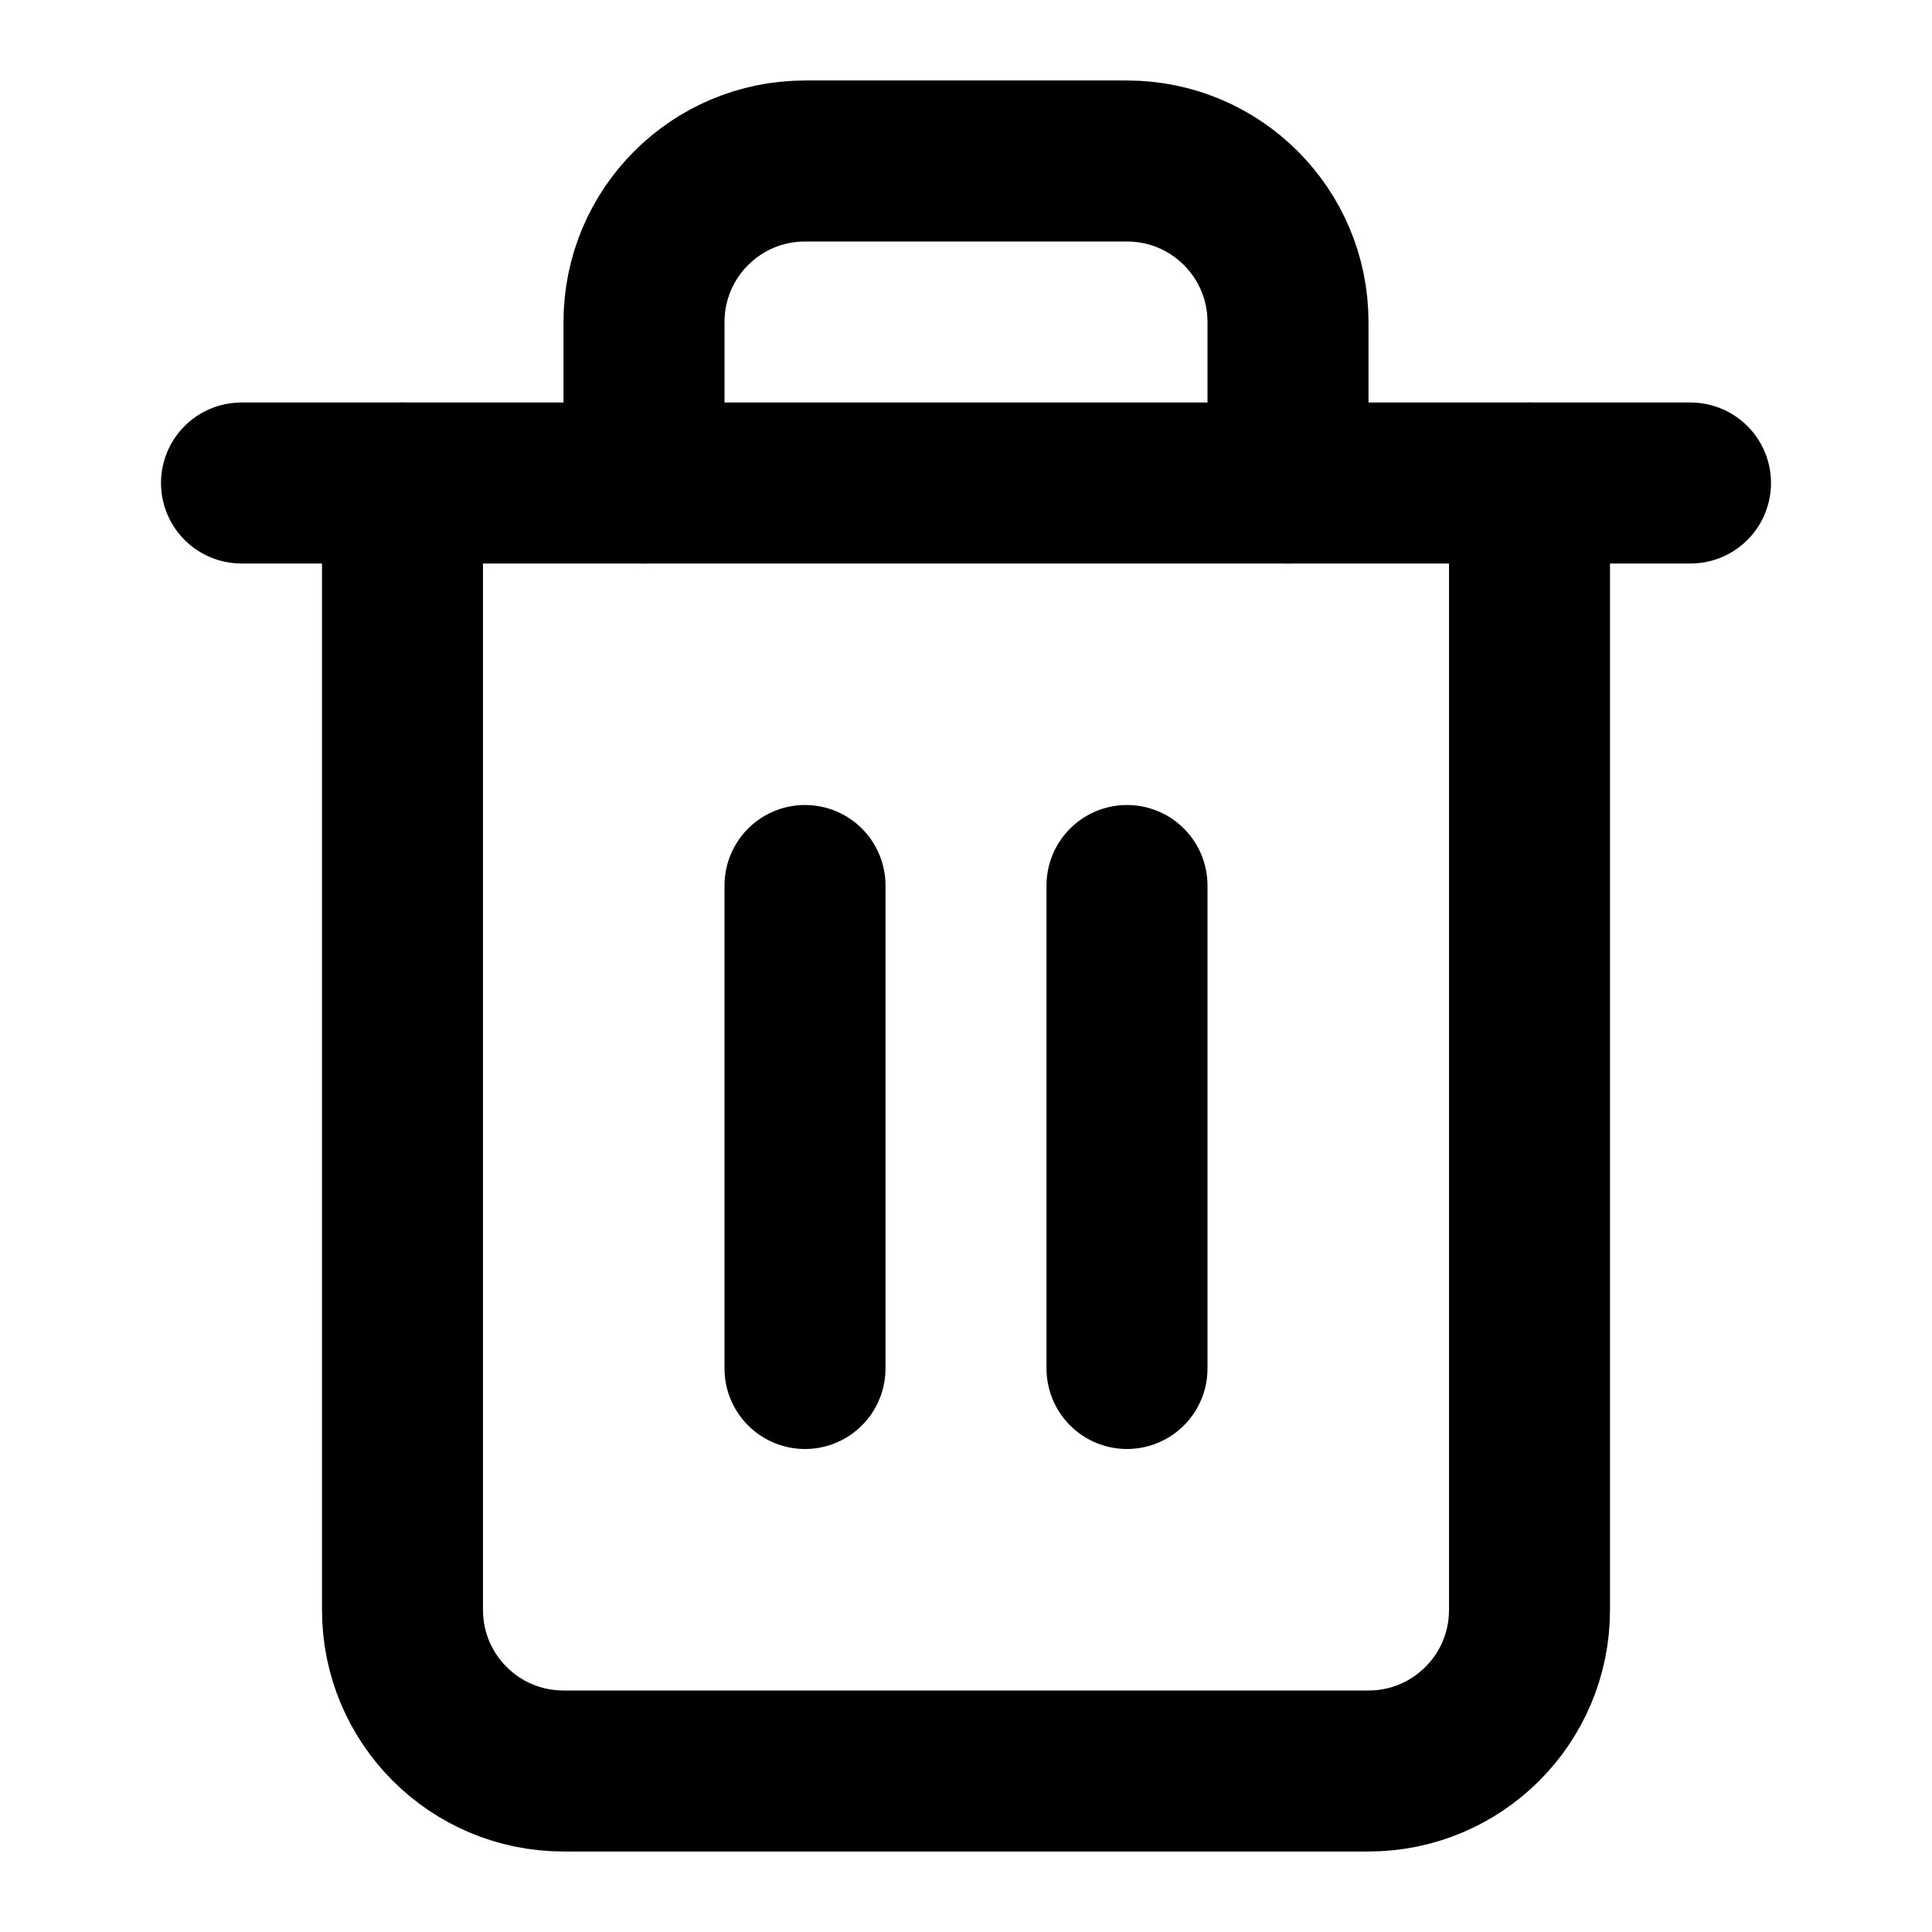
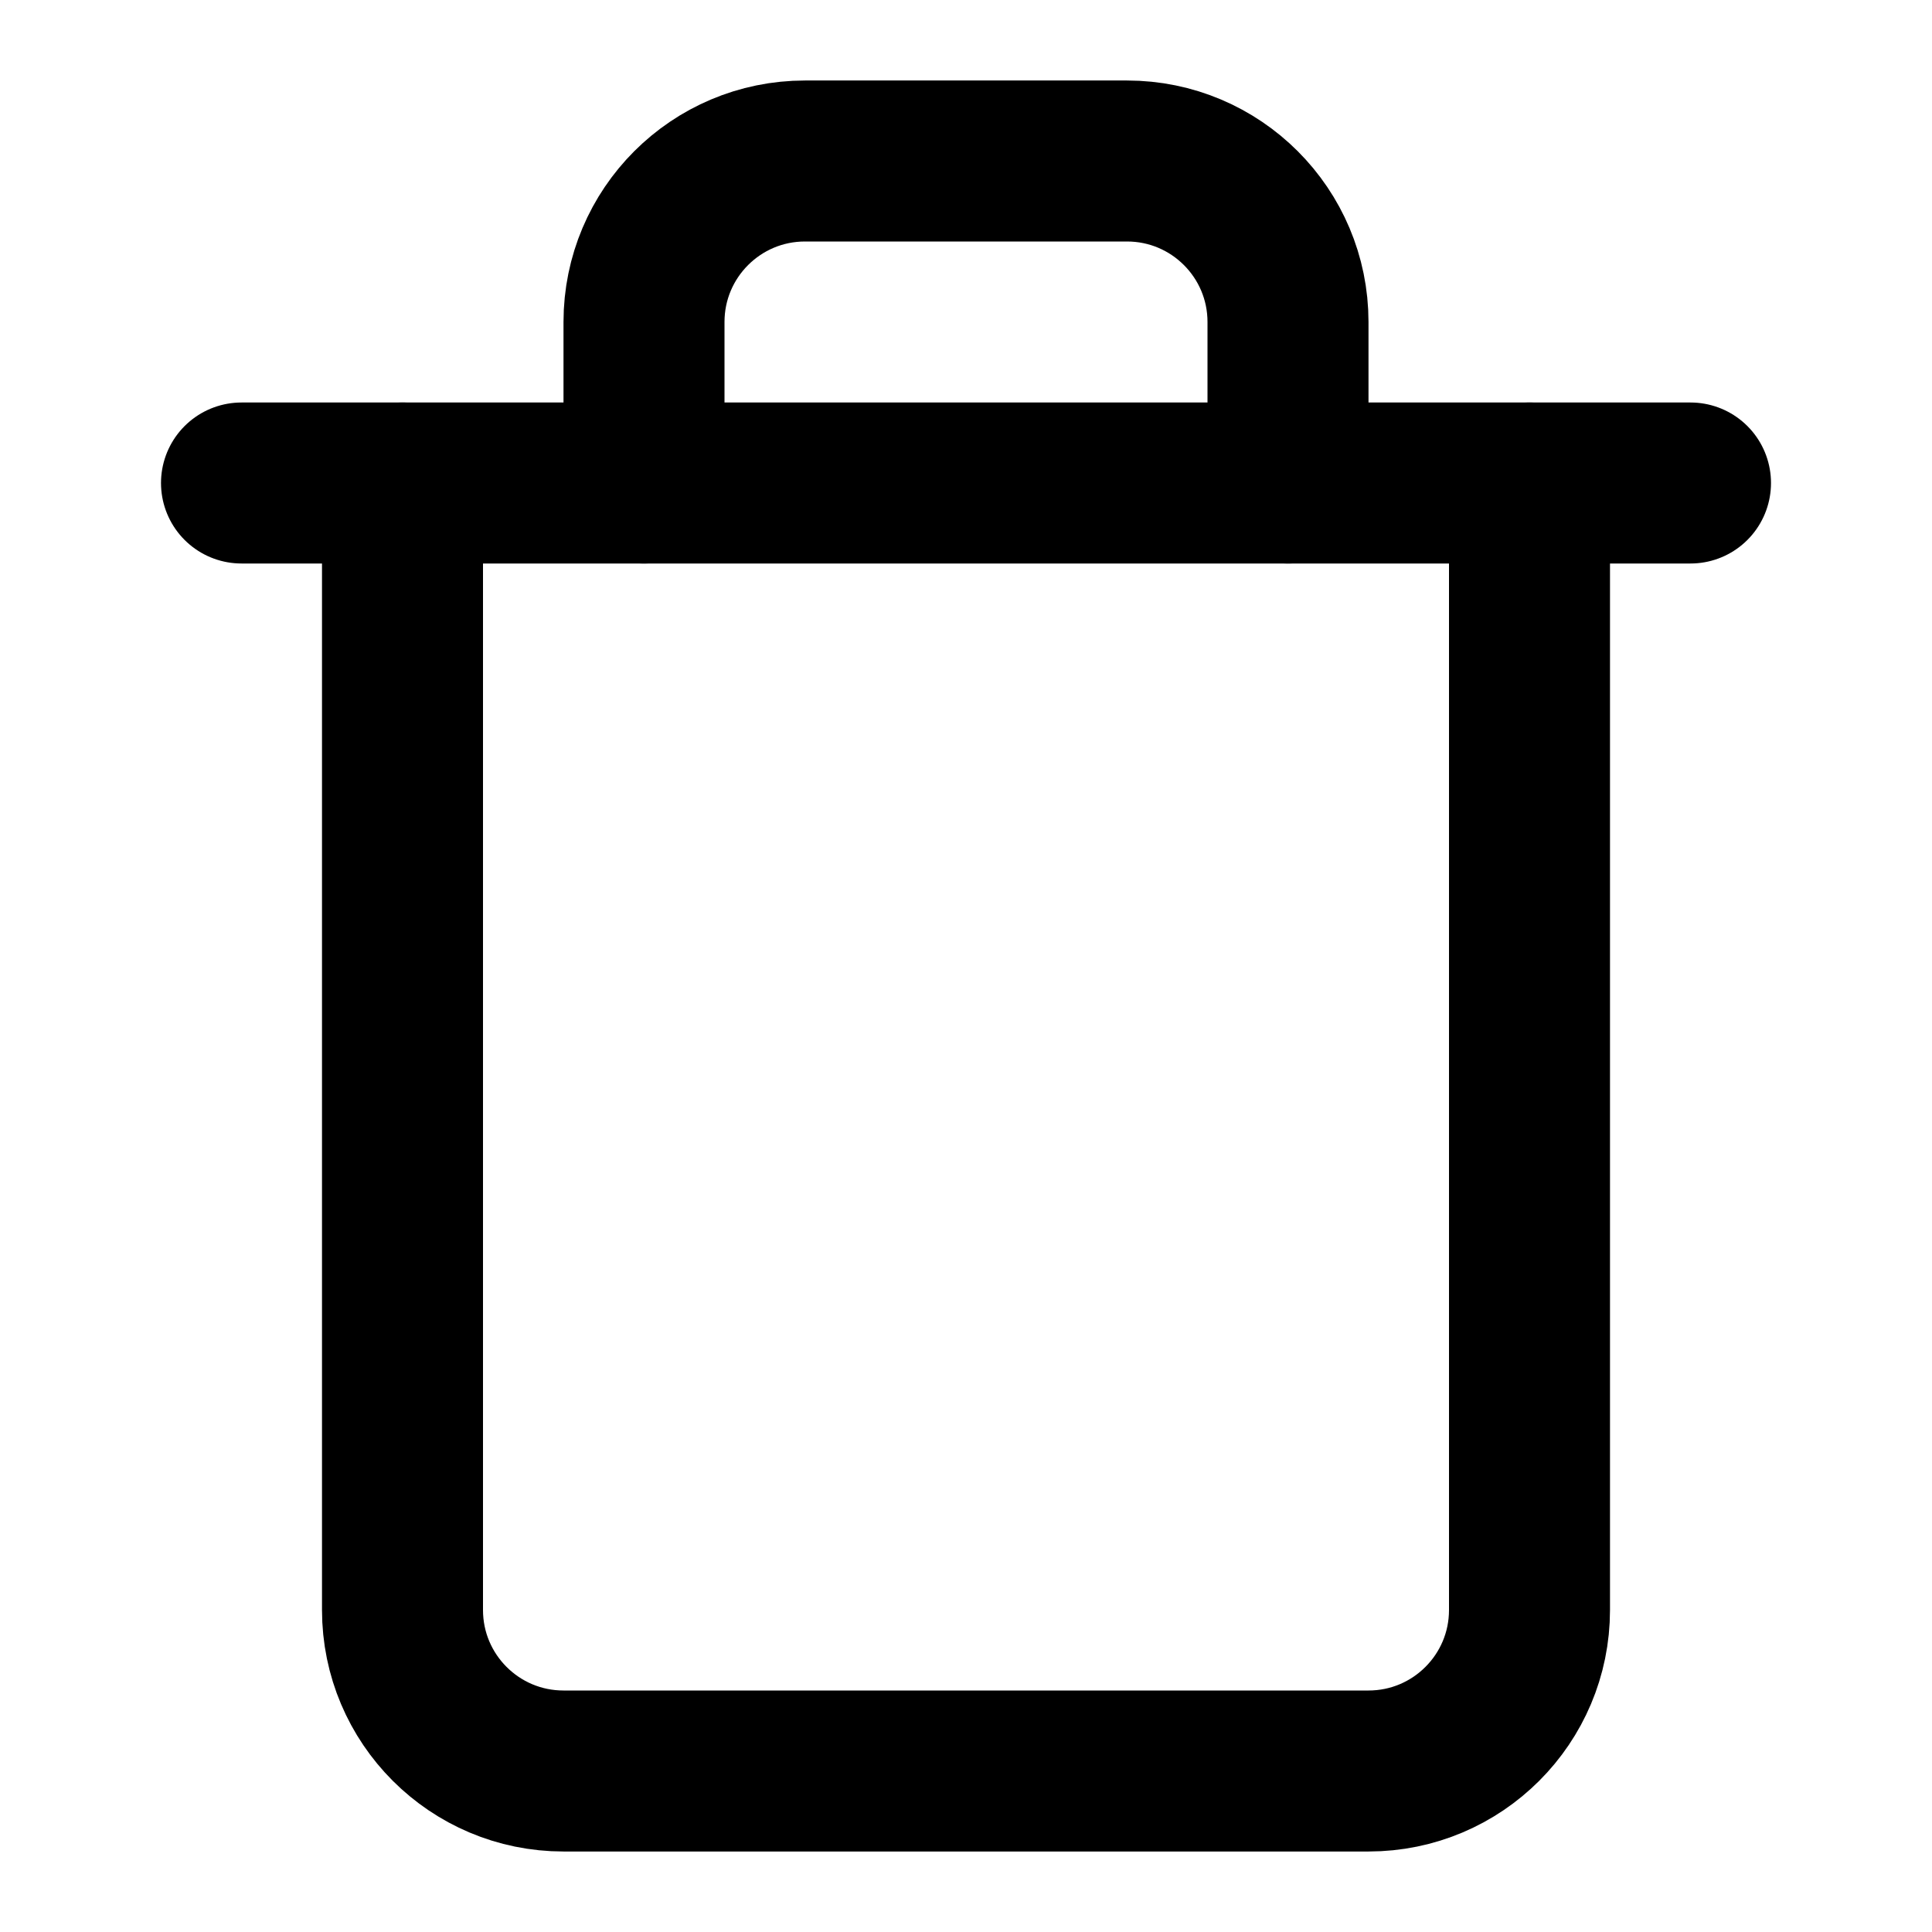
- <svg xmlns="http://www.w3.org/2000/svg" width="24" height="24" viewBox="0 0 24 24" fill="none" stroke="currentColor" stroke-width="2" stroke-linecap="round" stroke-linejoin="round" class="feather feather-trash-2">
+ <svg xmlns="http://www.w3.org/2000/svg" width="24" height="24" viewBox="0 0 24 24" fill="none" stroke="currentColor" stroke-width="2" stroke-linecap="round" stroke-linejoin="round" class="feather feather-trash">
  <polyline points="3 6 5 6 21 6" />
  <path d="M19 6v14a2 2 0 0 1-2 2H7a2 2 0 0 1-2-2V6m3 0V4a2 2 0 0 1 2-2h4a2 2 0 0 1 2 2v2" />
-   <line x1="10" y1="11" x2="10" y2="17" />
-   <line x1="14" y1="11" x2="14" y2="17" />
</svg>
